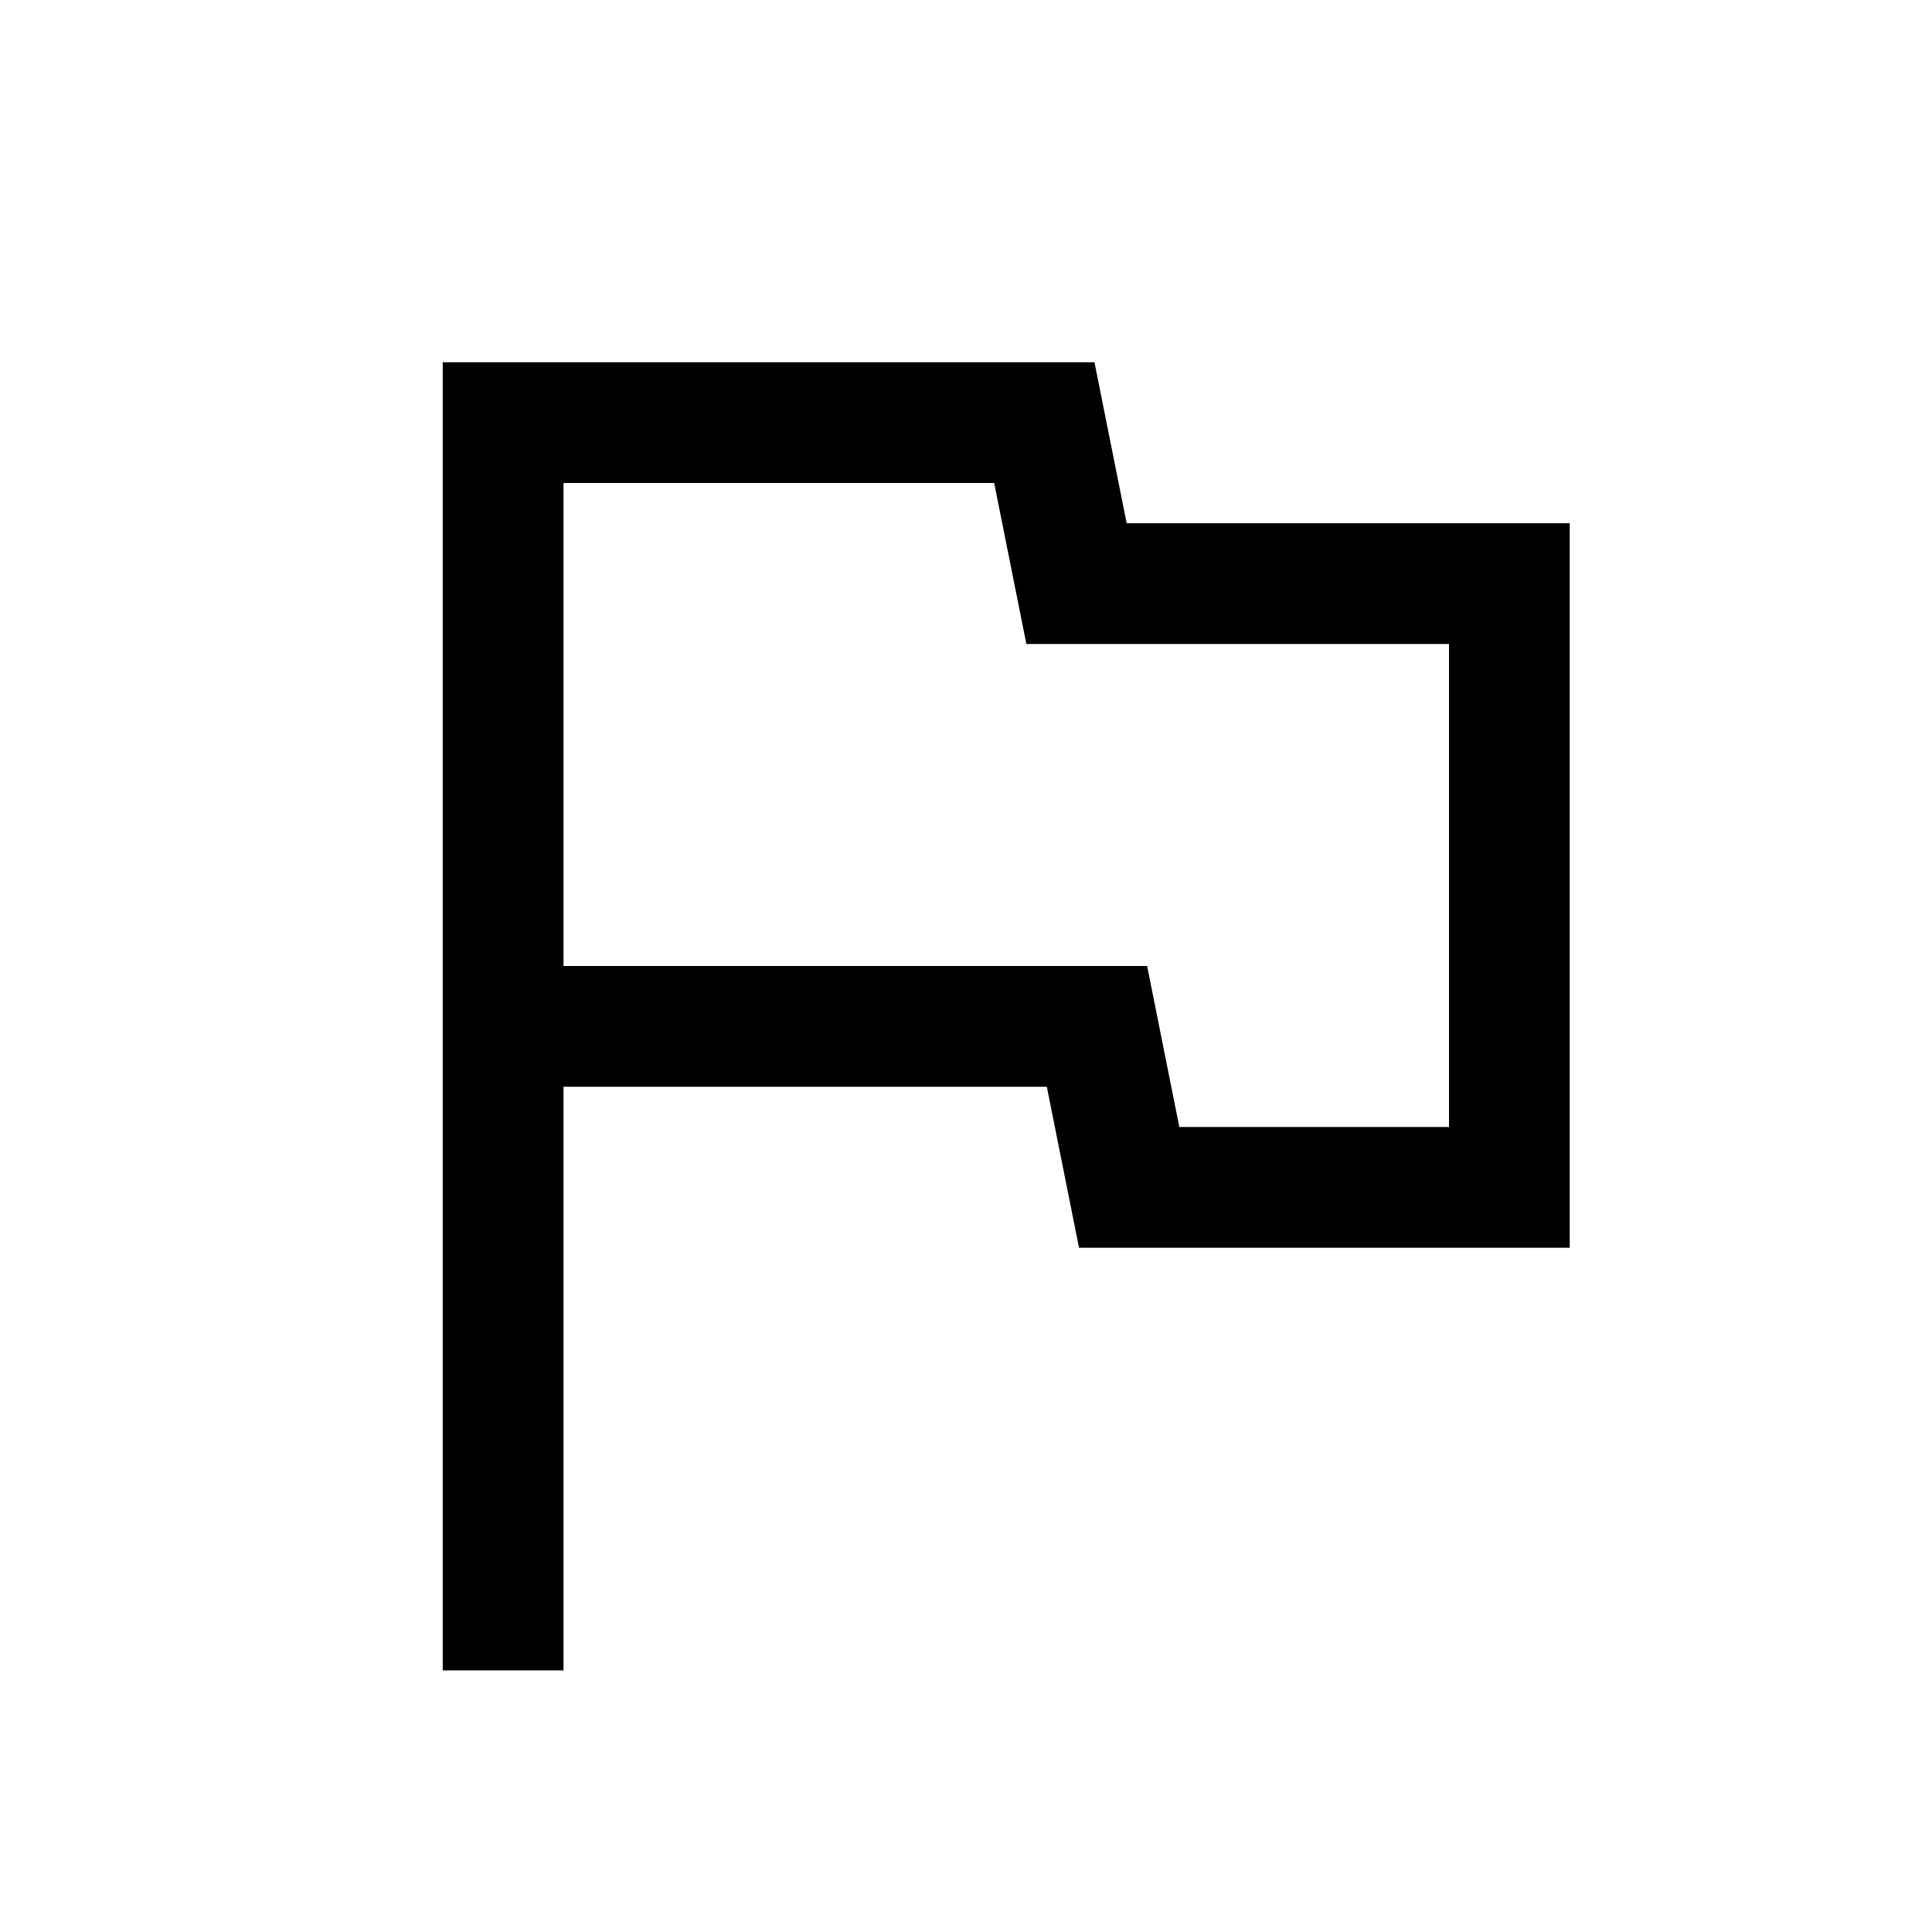
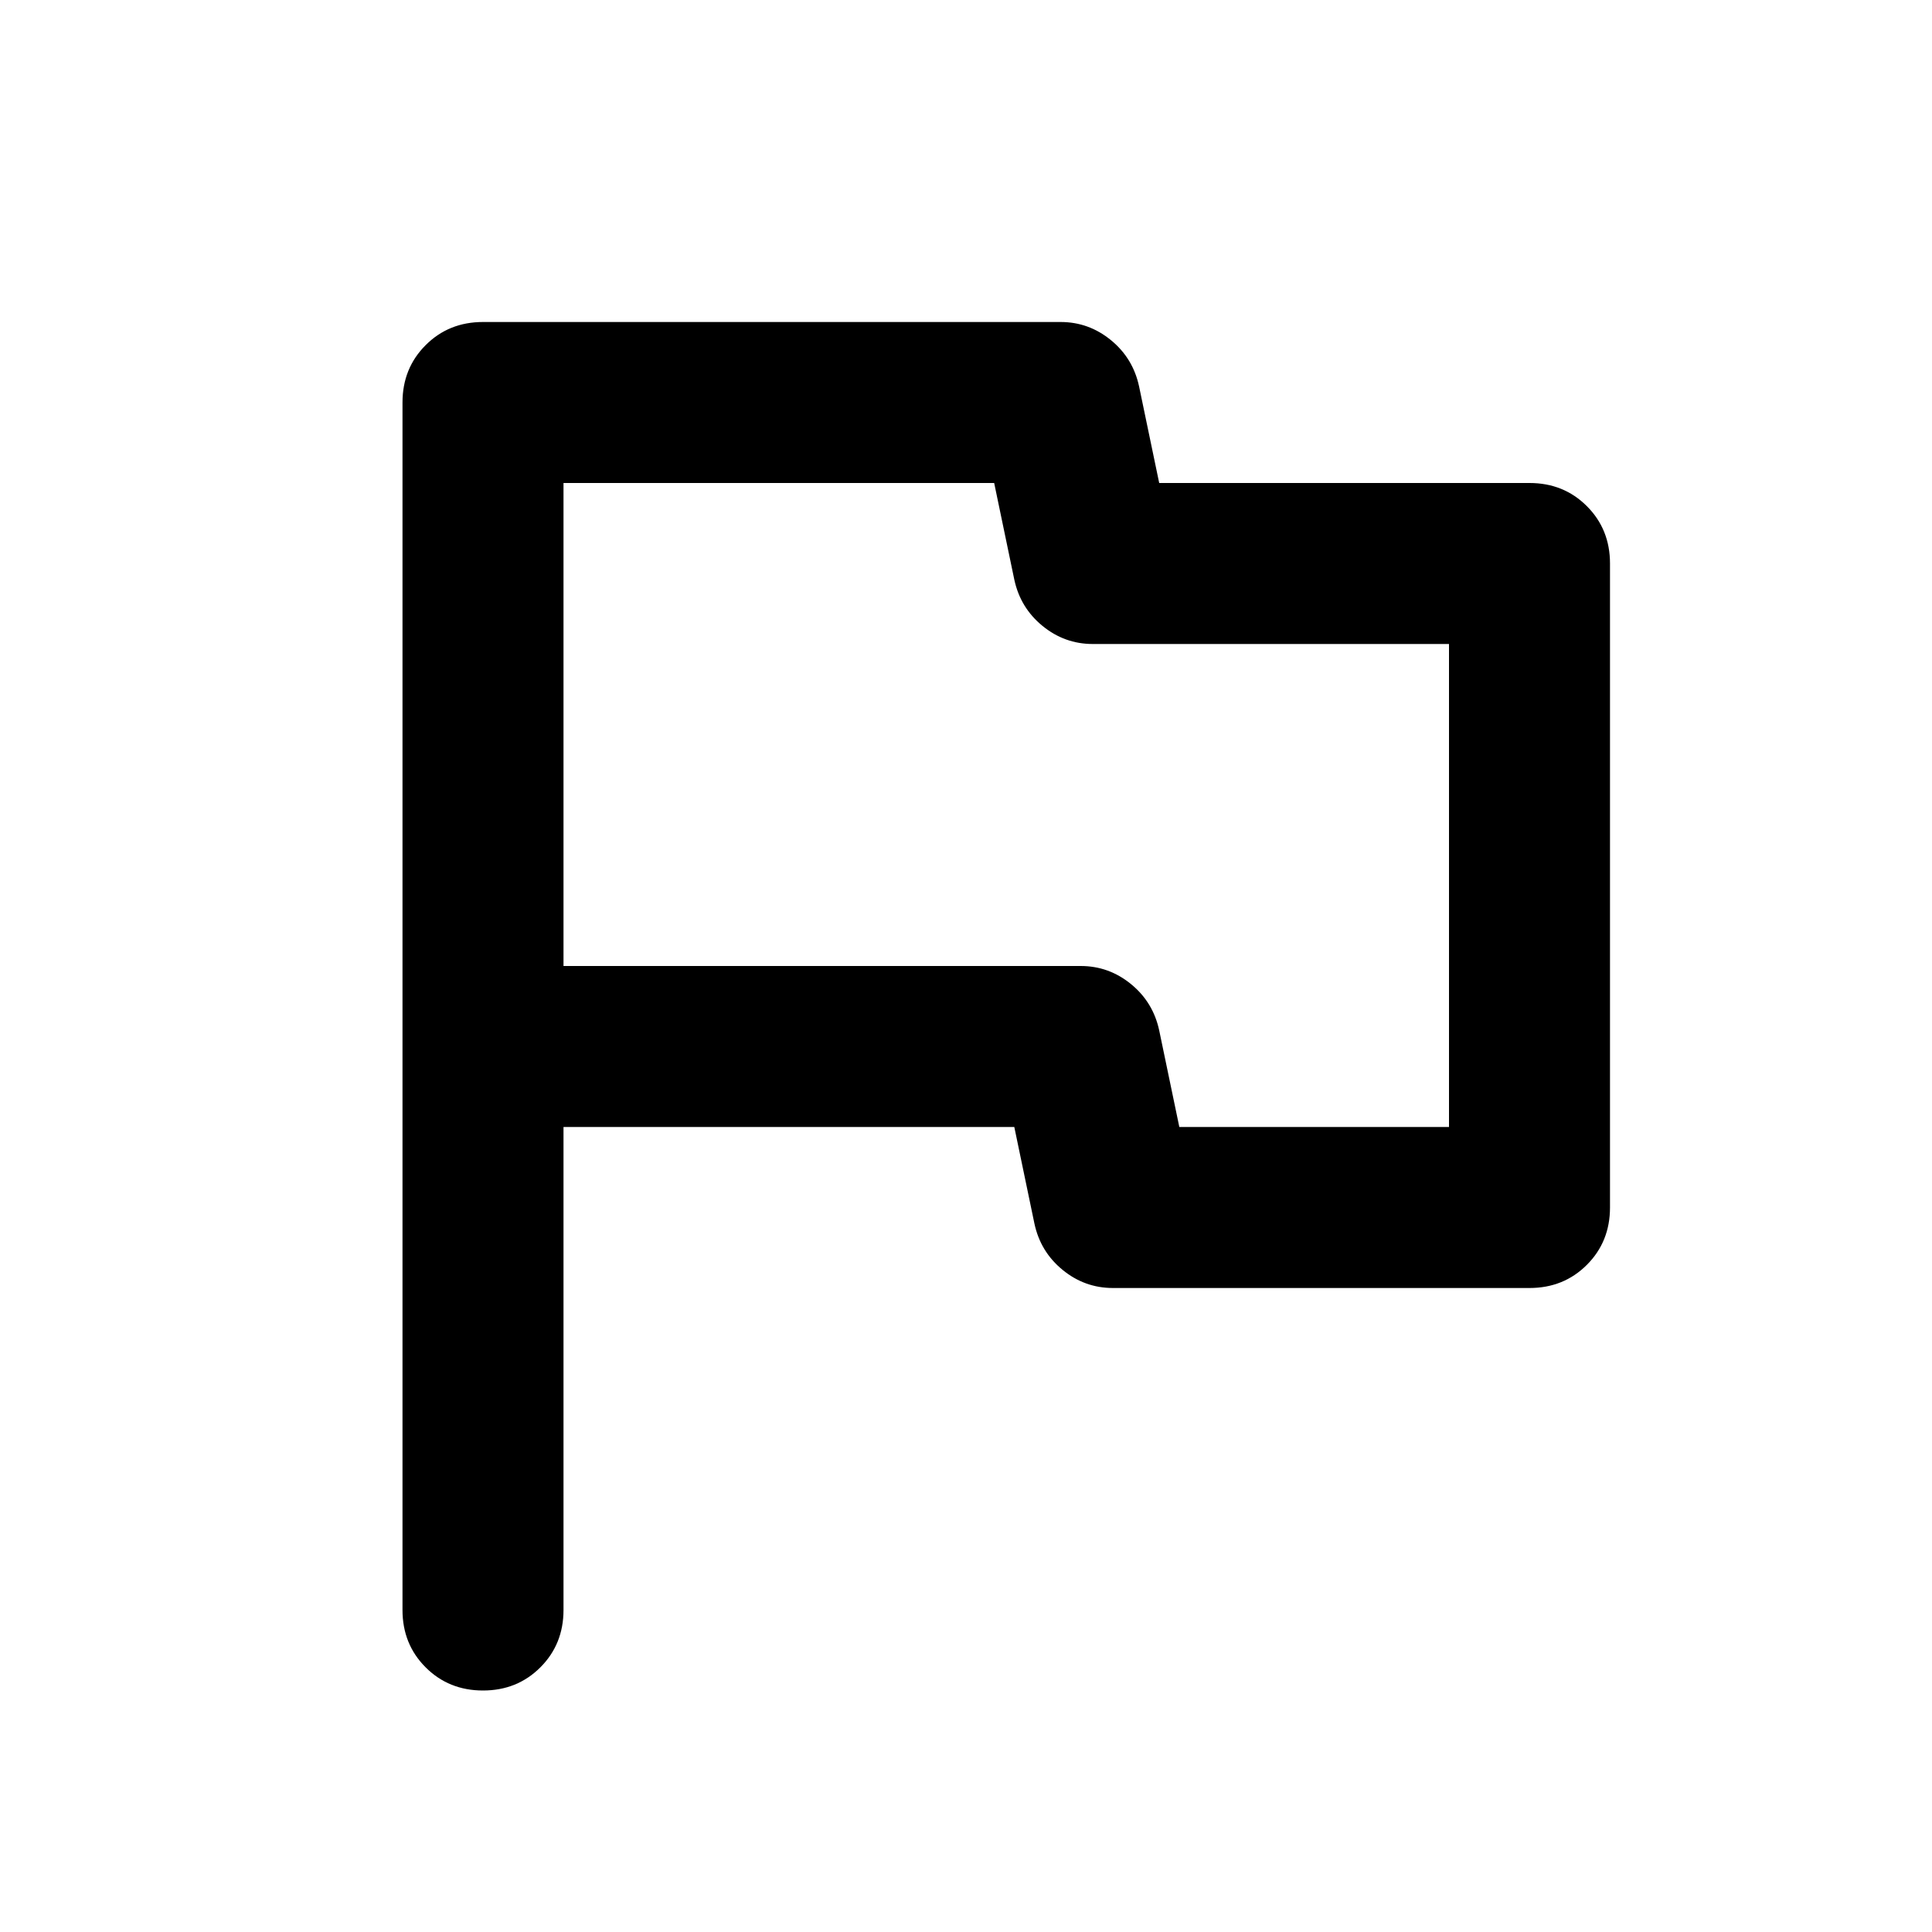
<svg xmlns="http://www.w3.org/2000/svg" viewBox="0 -960 960 960" fill="currentColor">
-   <path d="M220-130v-650h323.84l16 80H780v360H536.16l-16-80H280v290h-60Zm280-430Zm86 160h134v-240H510l-16-80H280v240h290l16 80Z" />
+   <path d="M280-400v240q0 17-11.5 28.5T240-120q-17 0-28.5-11.5T200-160v-600q0-17 11.5-28.5T240-800h287q14 0 25 9t14 23l10 48h184q17 0 28.5 11.5T800-680v320q0 17-11.5 28.5T760-320H553q-14 0-25-9t-14-23l-10-48H280Zm306 0h134v-240H543q-14 0-25-9t-14-23l-10-48H280v240h257q14 0 25 9t14 23l10 48Zm-86-160Z" />
</svg>
